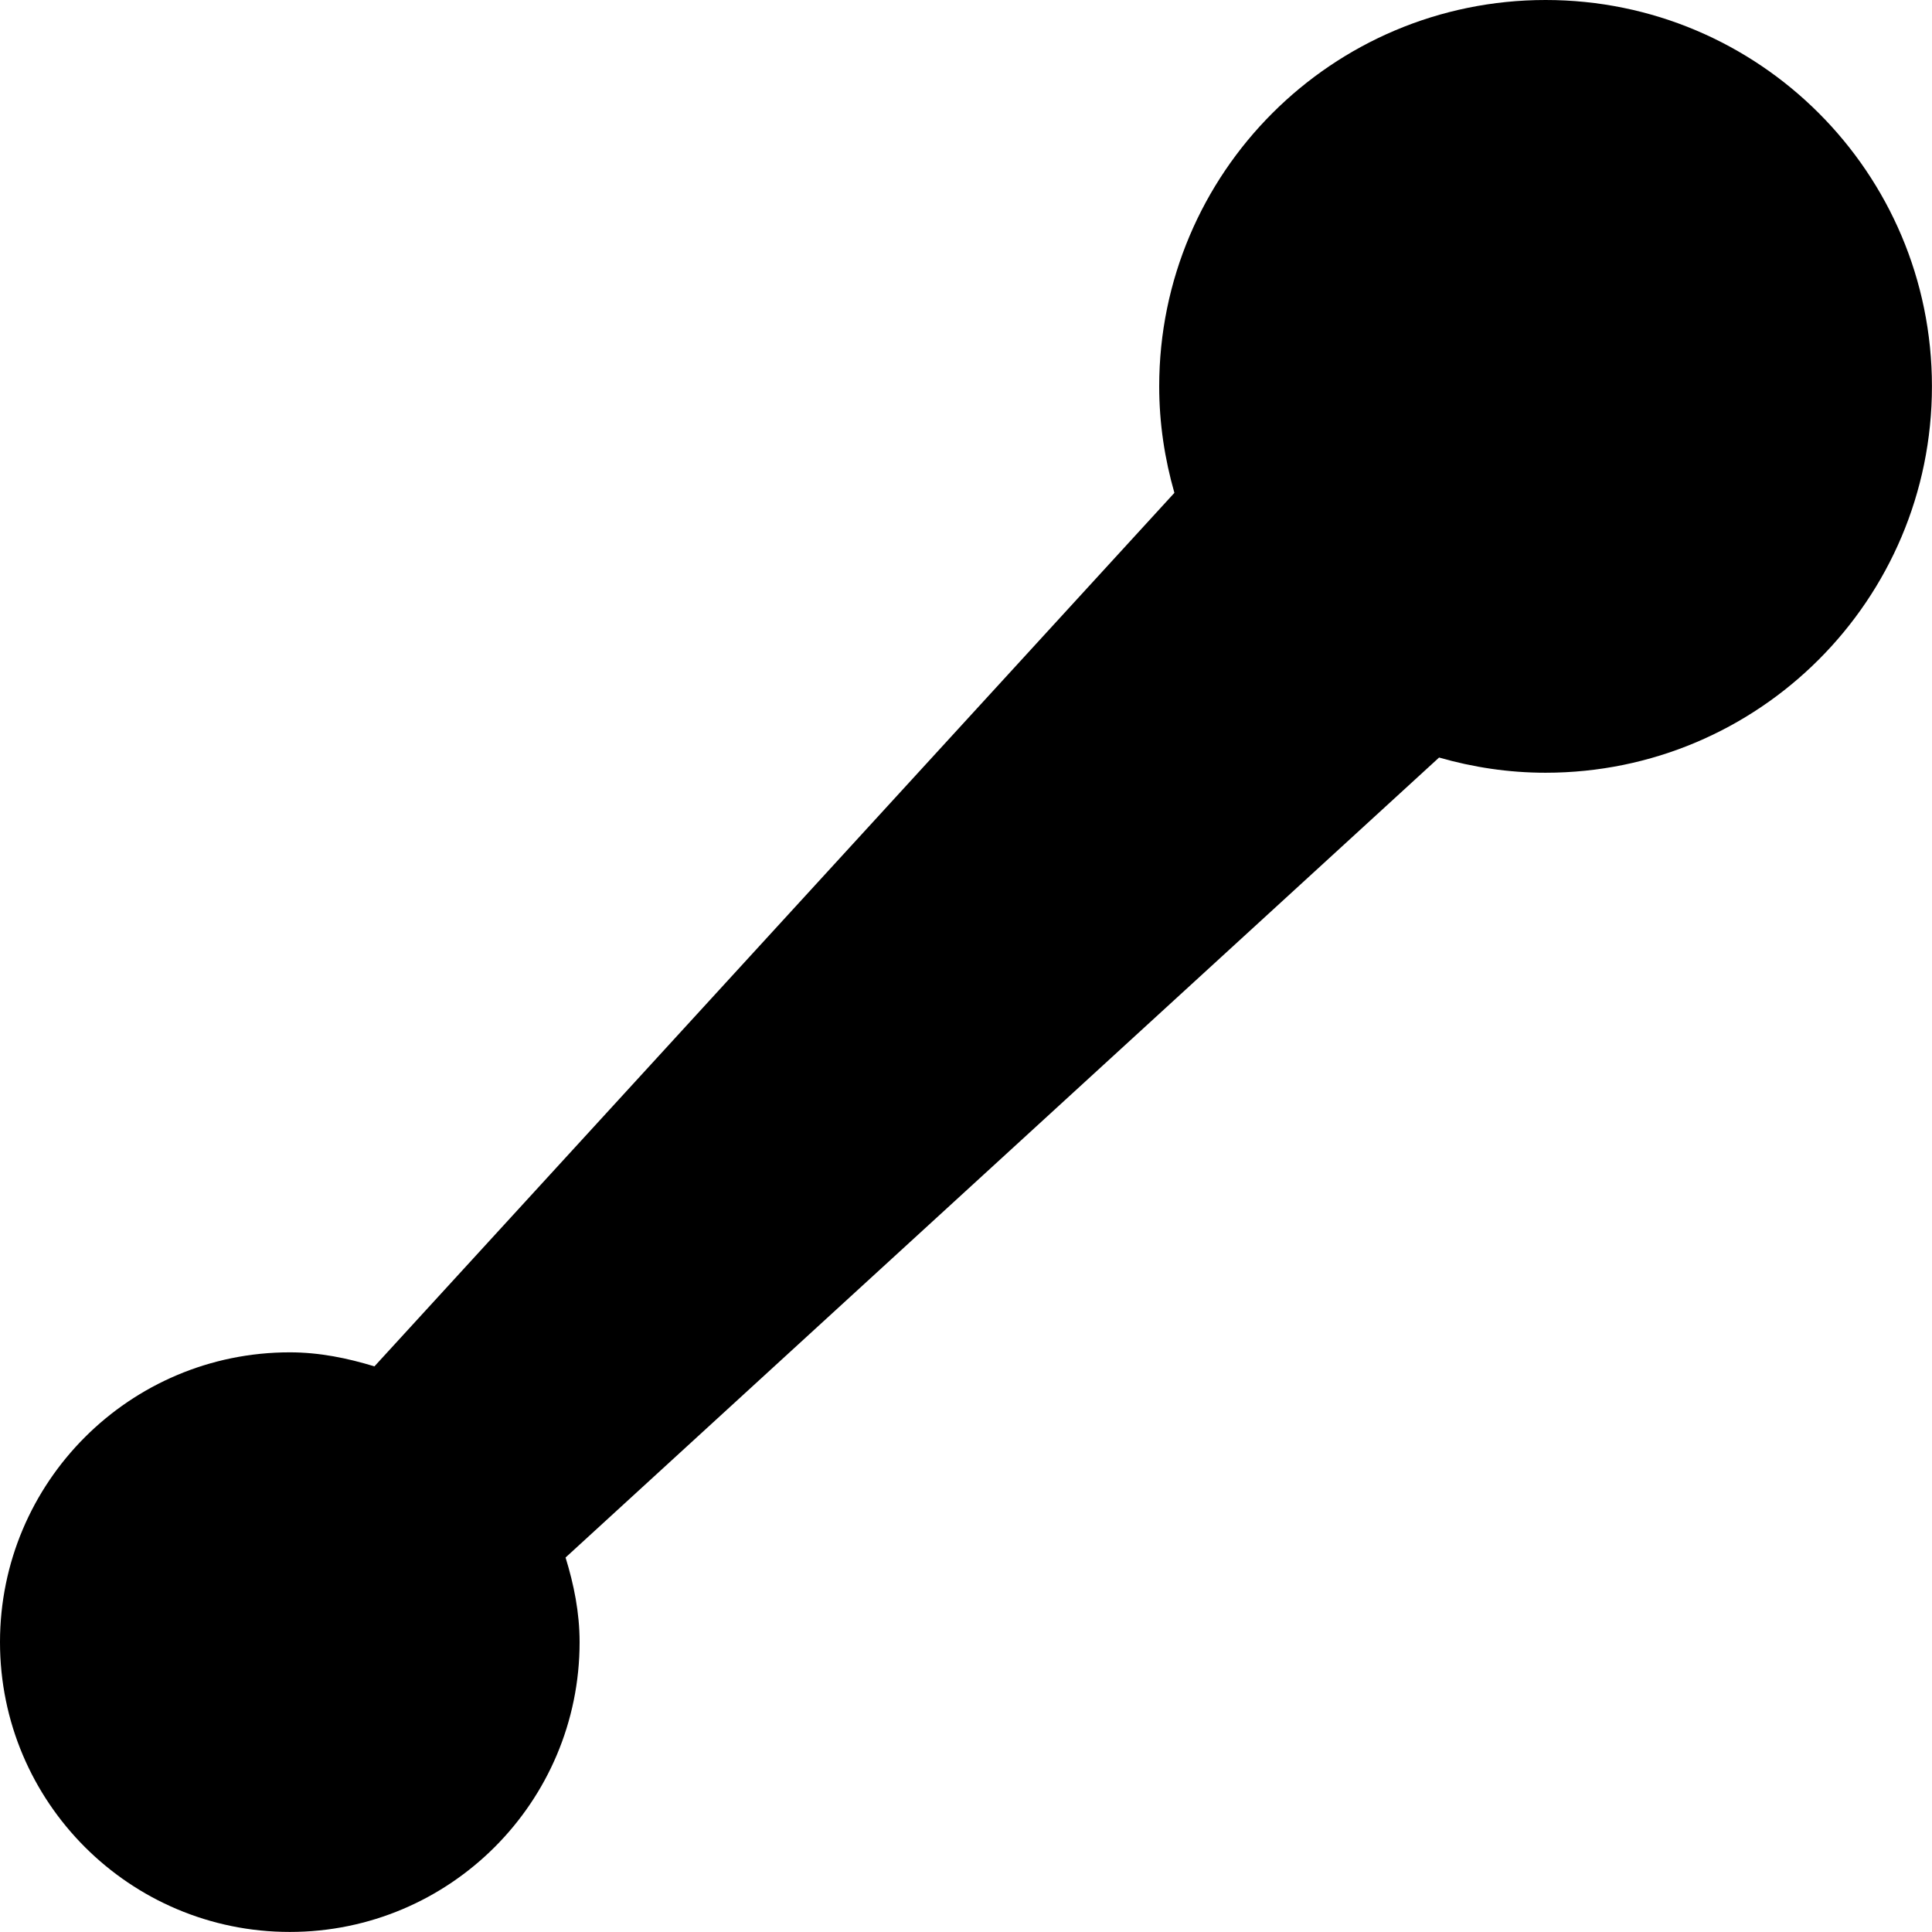
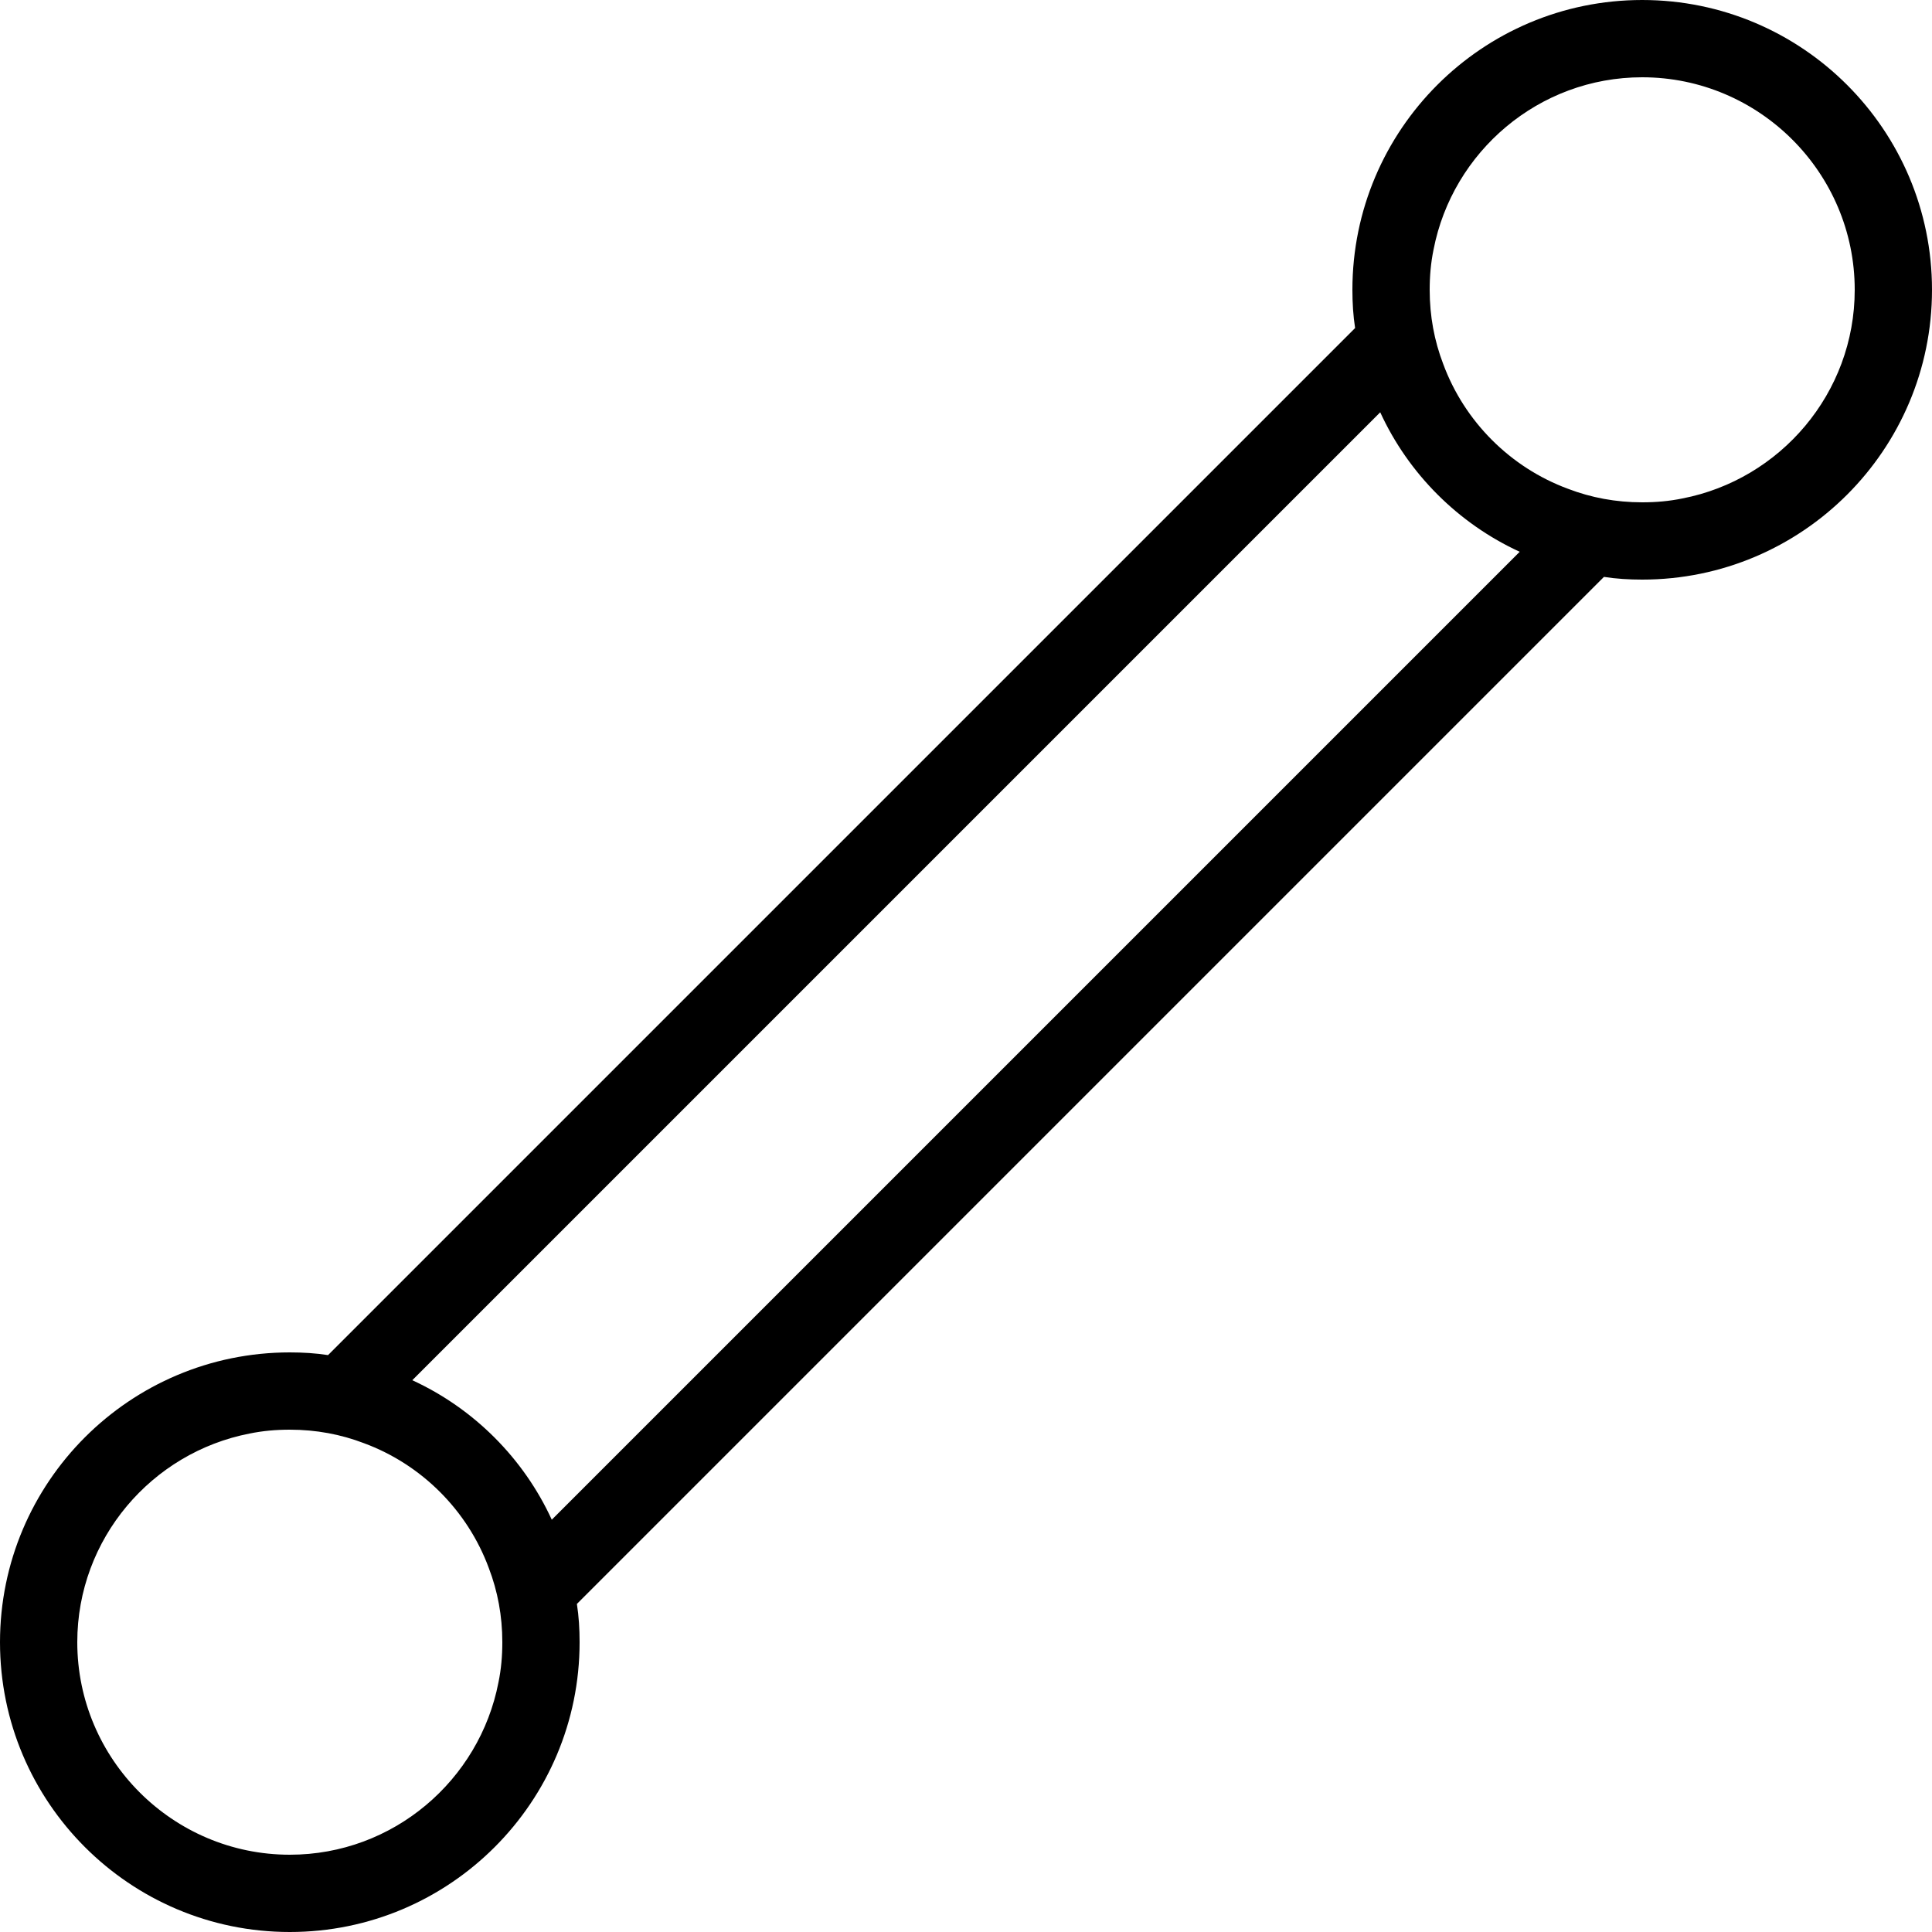
- <svg xmlns="http://www.w3.org/2000/svg" id="Layer_2" data-name="Layer 2" viewBox="0 0 30 30">
-   <defs>
-     <style>
-       .cls-1 {
-         fill: currentColor;
-       }
-     </style>
-   </defs>
-   <g id="Layer_1-2" data-name="Layer 1">
-     <path class="cls-1" d="M24,0c-3.314,0-6,2.686-6,6,0,.574.086,1.128.236,1.653l-12.422,13.564c-.418-.128-.854-.218-1.314-.218-2.485,0-4.5,2.015-4.5,4.5s2.015,4.5,4.5,4.5,4.5-2.015,4.5-4.5c0-.46-.089-.896-.218-1.314l13.564-12.422c.526.151,1.079.236,1.653.236,3.314,0,6-2.686,6-6S27.314,0,24,0Z" />
-   </g>
+ <svg xmlns="http://www.w3.org/2000/svg" id="Layer_1" data-name="Layer 1" viewBox="0 0 50 50">
+   <path fill="currentColor" d="M42.5,0c-4.14,0-7.5,3.36-7.5,7.5,0,.34.02.67.07.99l-26.58,26.58c-.32-.05-.65-.07-.99-.07-4.14,0-7.5,3.36-7.5,7.5s3.36,7.5,7.5,7.5,7.5-3.36,7.5-7.5c0-.34-.02-.67-.07-.99l26.58-26.58c.32.05.65.07.99.07,4.14,0,7.5-3.36,7.5-7.5s-3.36-7.5-7.5-7.5ZM7.5,48c-3.03,0-5.5-2.47-5.5-5.5,0-2.68,1.93-4.91,4.46-5.4.34-.07.68-.1,1.04-.1.68,0,1.32.12,1.92.35,1.49.55,2.68,1.74,3.23,3.23.23.6.35,1.24.35,1.92,0,.36-.03.7-.1,1.04-.49,2.53-2.72,4.46-5.4,4.46ZM14.28,39.33c-.73-1.59-2.02-2.88-3.61-3.61l25.05-25.05c.73,1.59,2.02,2.88,3.61,3.61l-25.05,25.05ZM43.54,12.9c-.34.07-.68.1-1.04.1-.68,0-1.32-.12-1.92-.35-1.49-.55-2.68-1.74-3.23-3.23-.23-.6-.35-1.24-.35-1.92,0-.36.03-.7.1-1.04.49-2.53,2.72-4.46,5.4-4.46,3.03,0,5.5,2.47,5.5,5.5,0,2.68-1.93,4.91-4.46,5.4Z" />
</svg>
